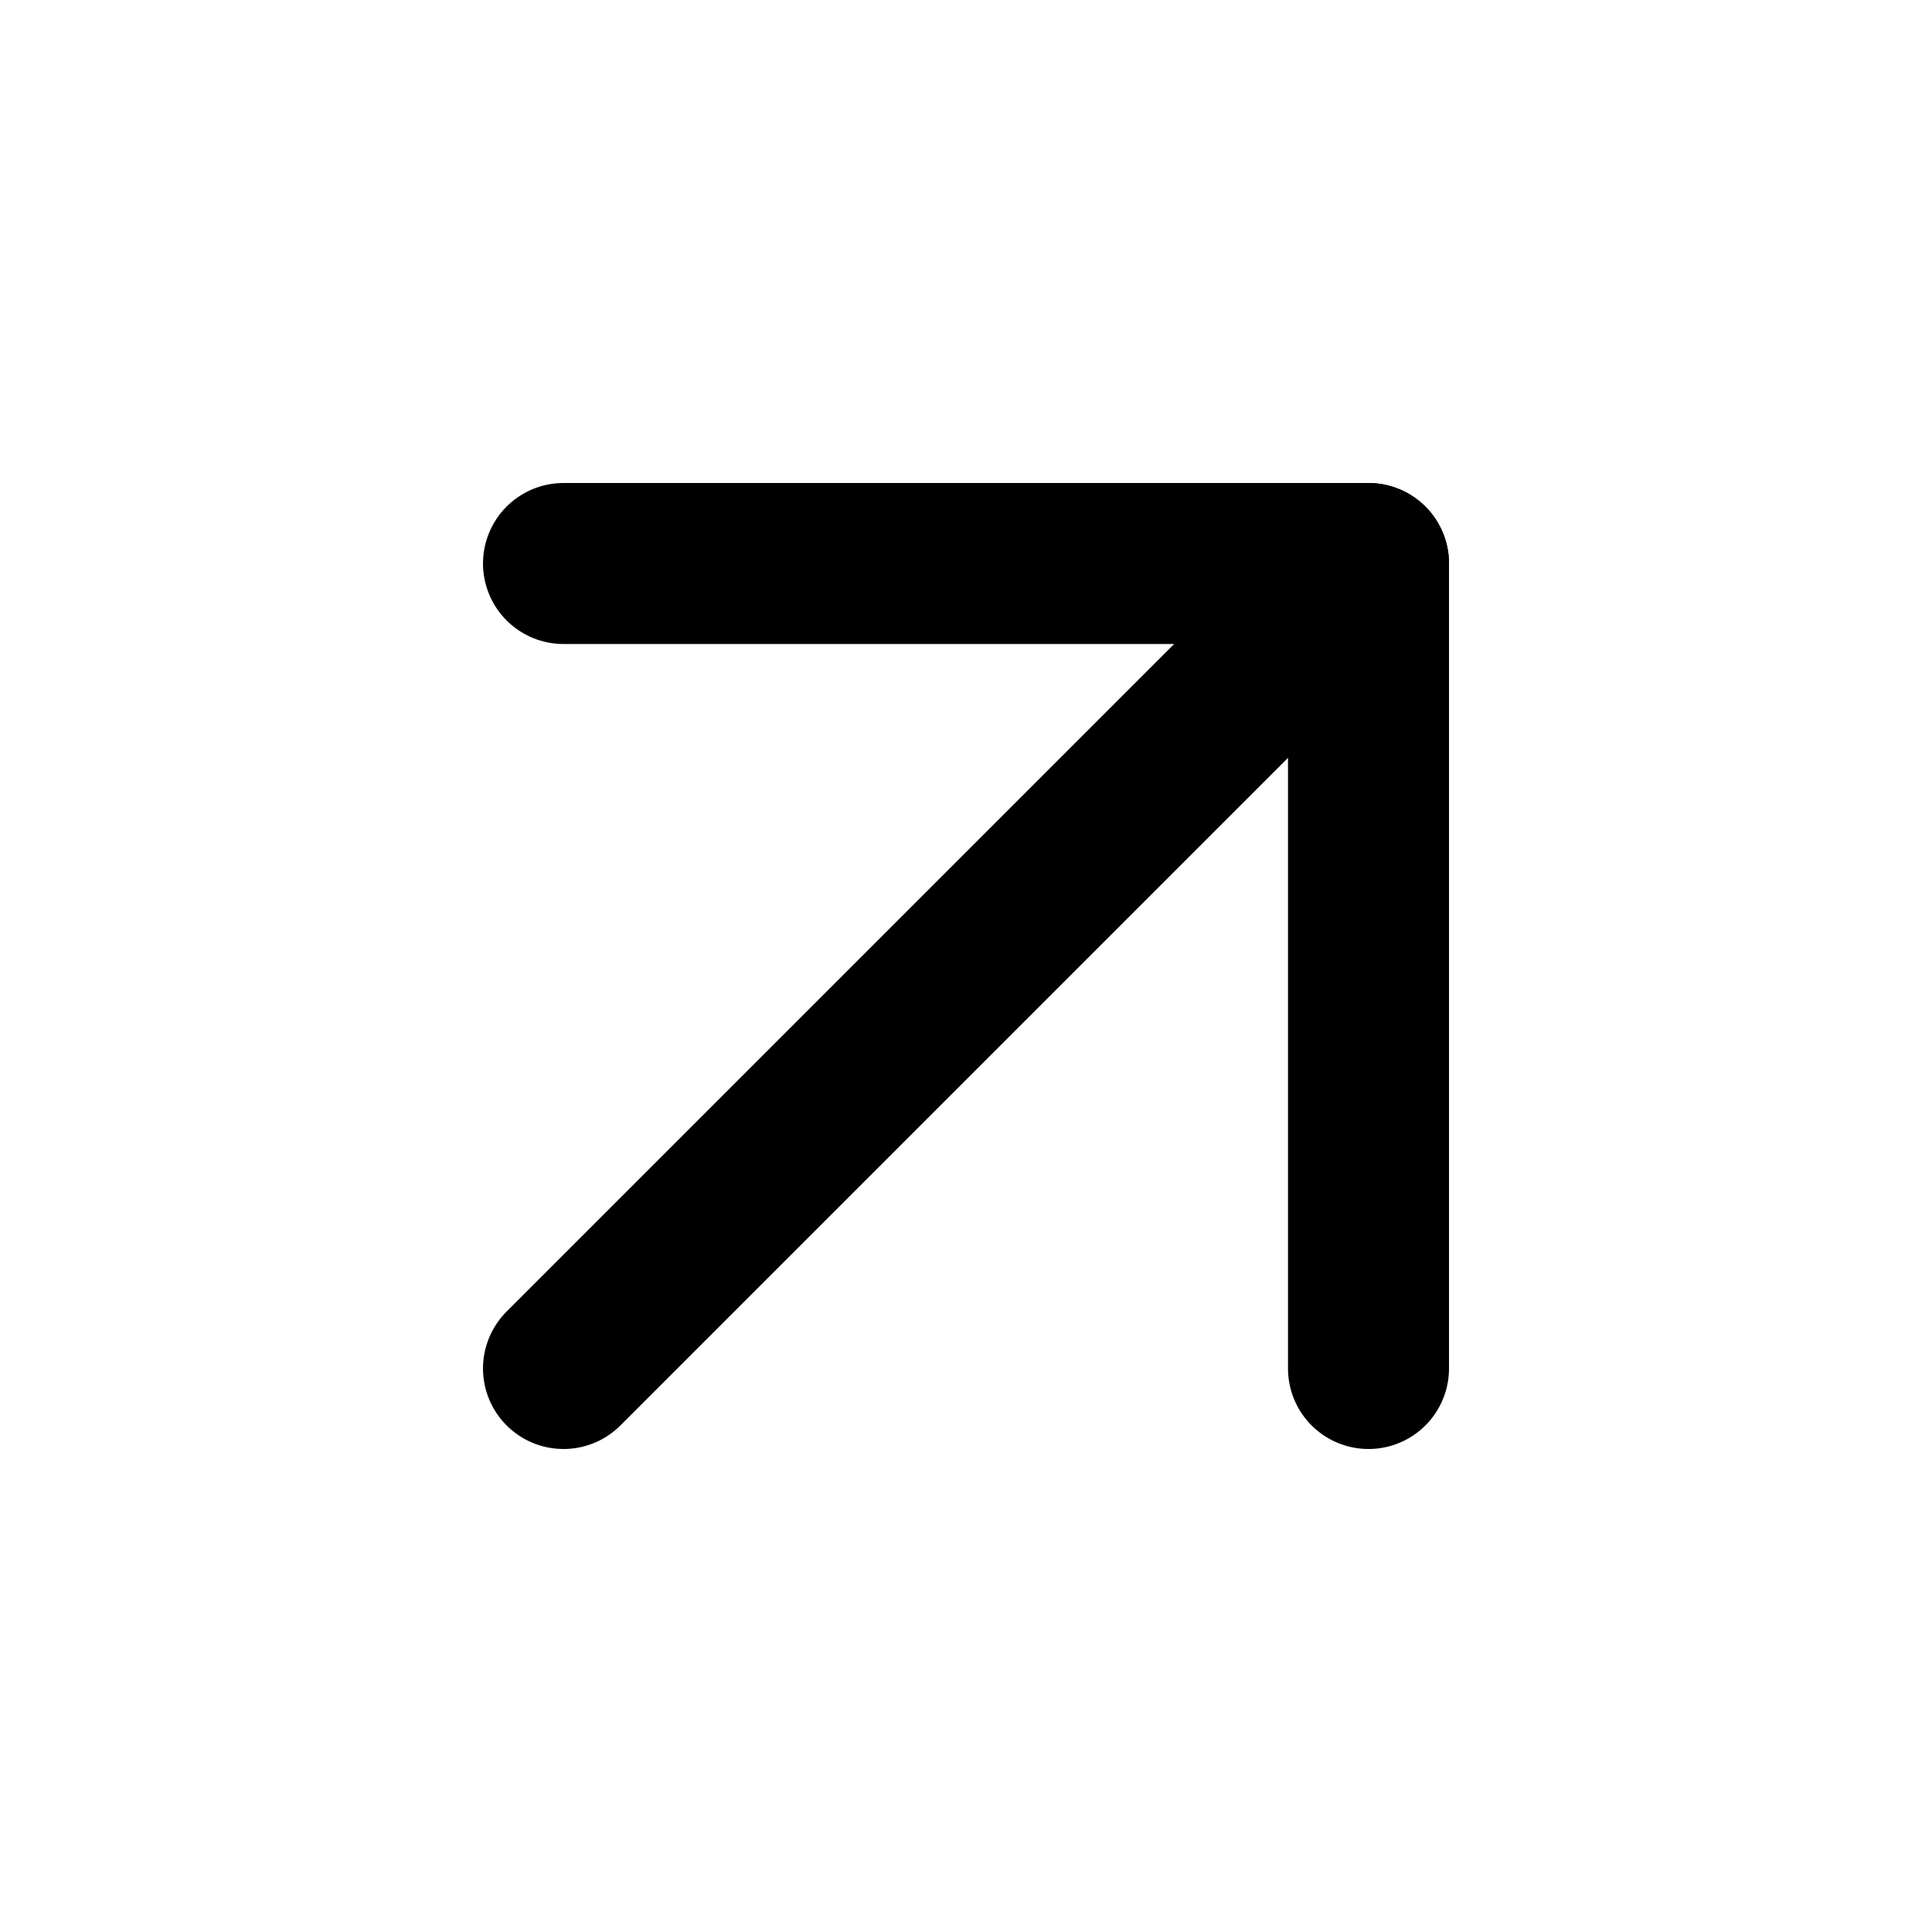
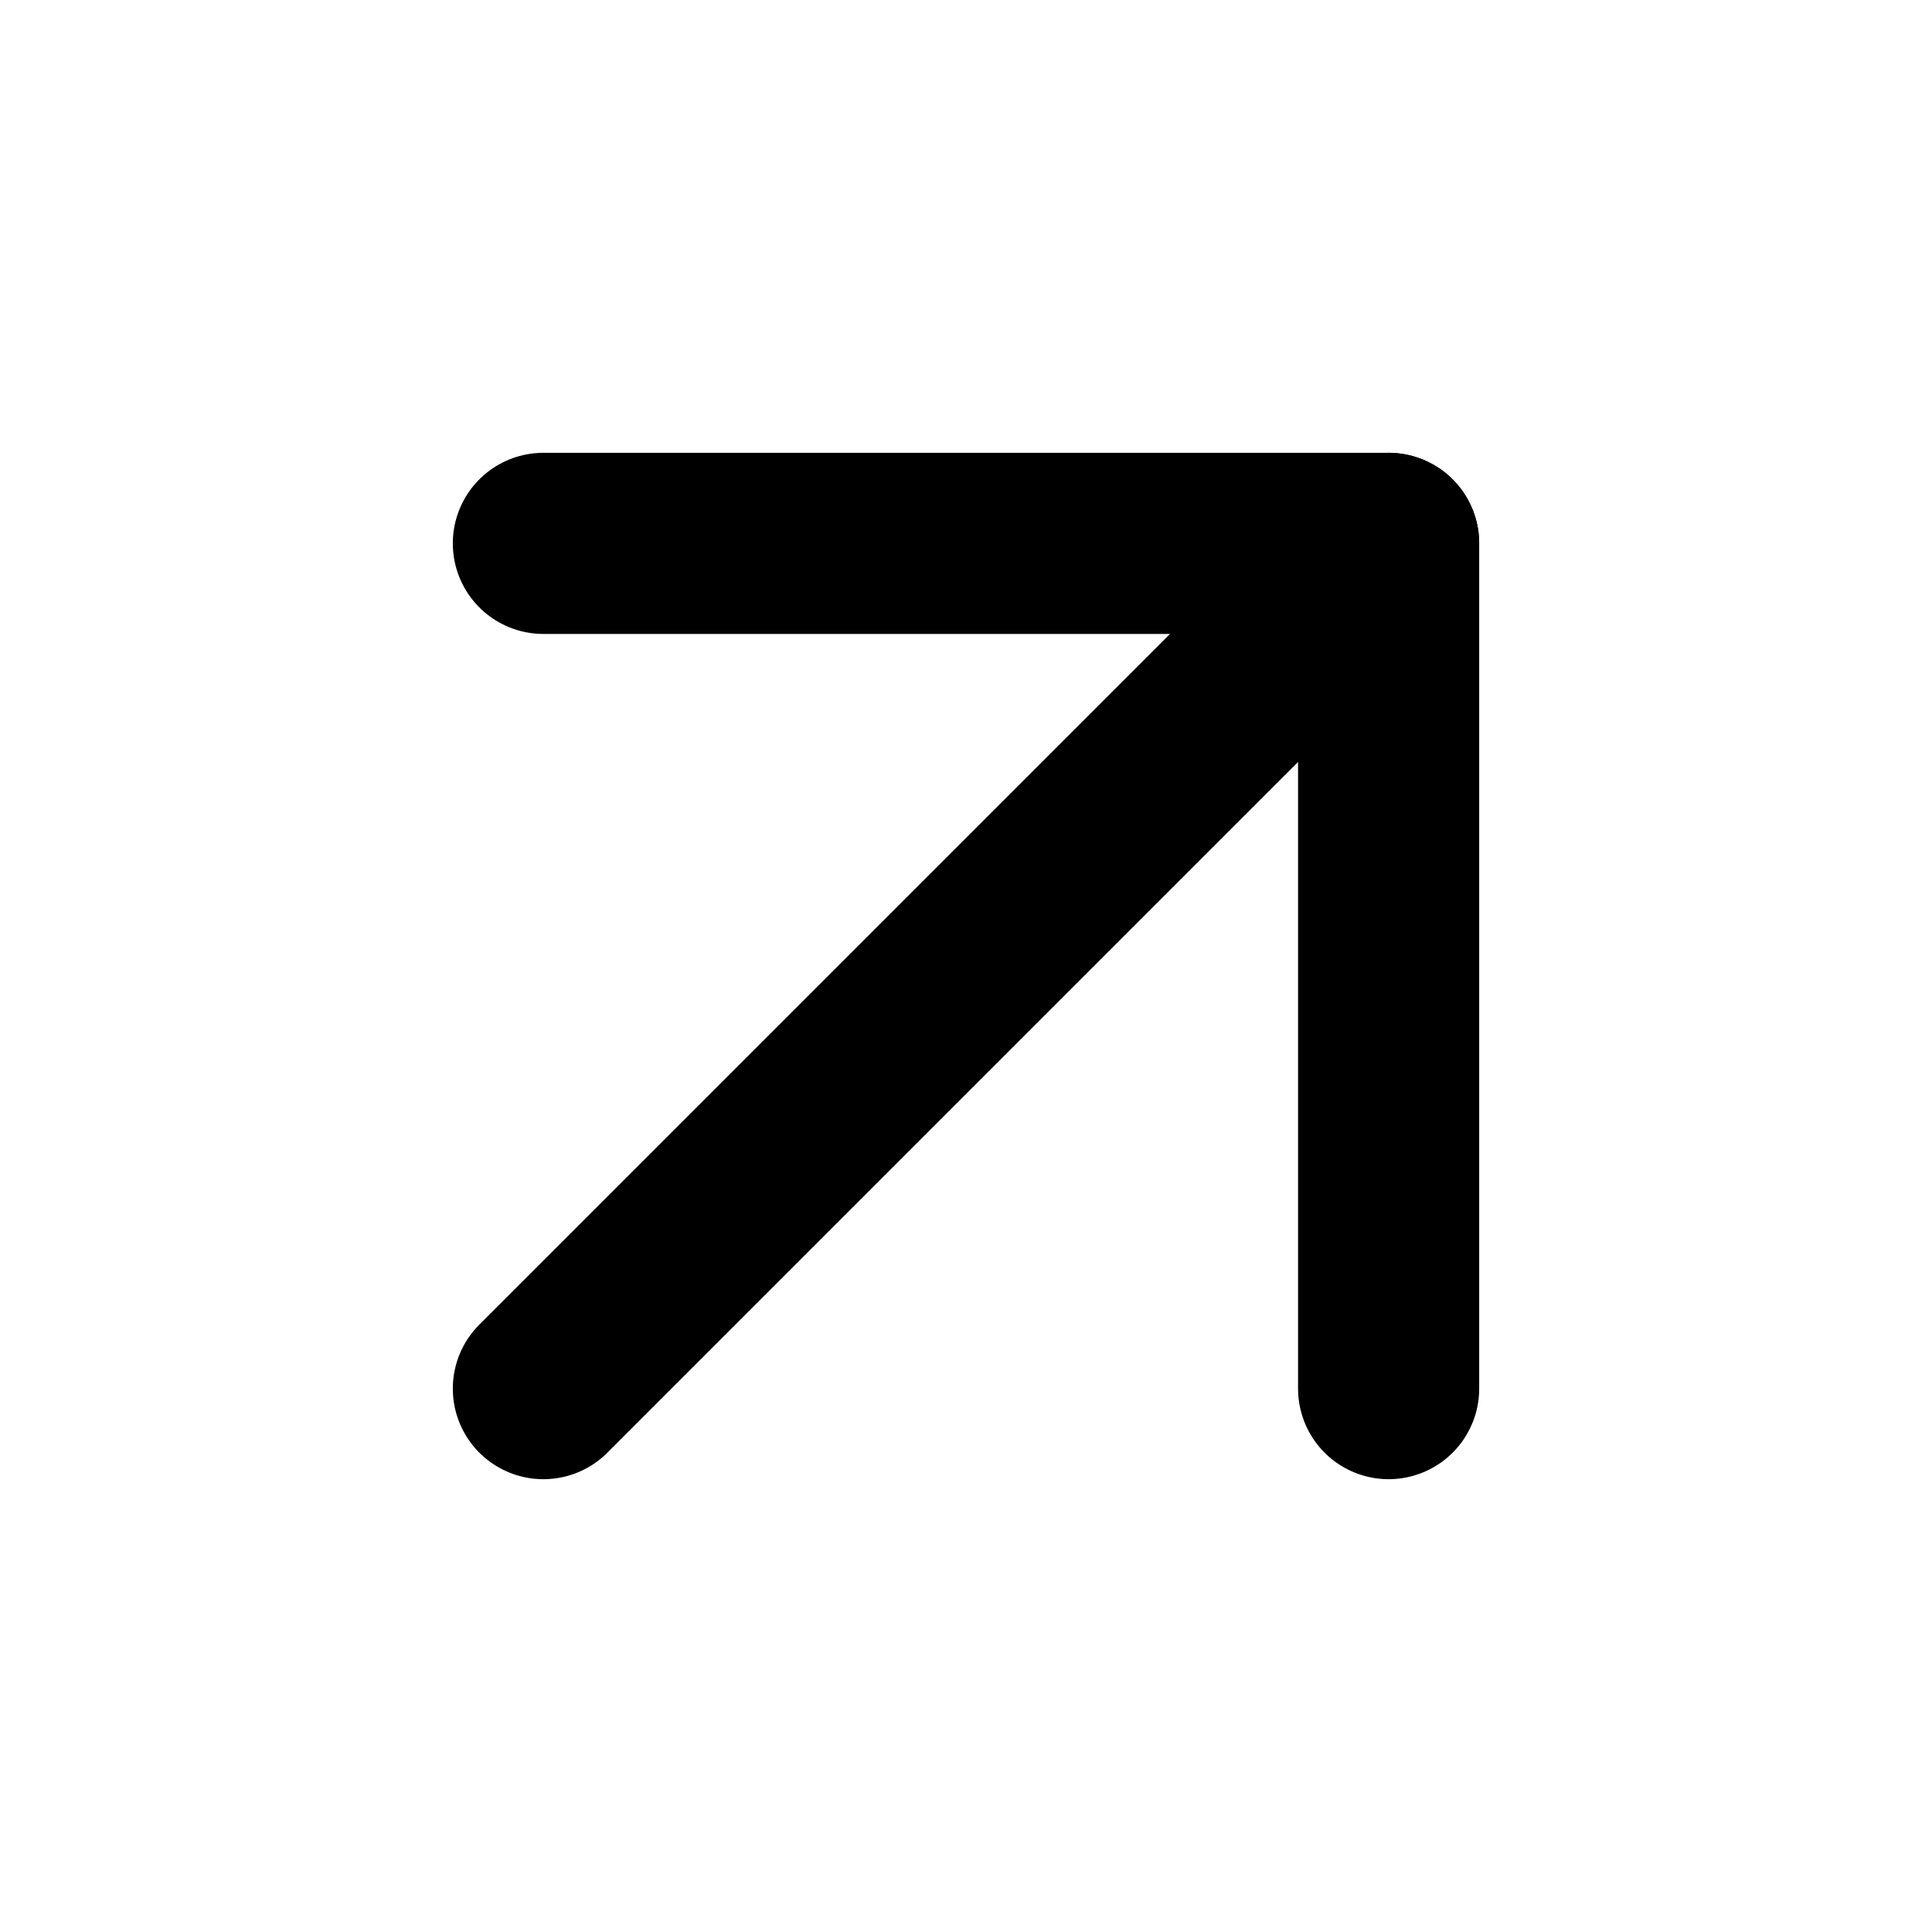
- <svg xmlns="http://www.w3.org/2000/svg" width="24" height="24" viewBox="0 0 24 24" fill="none" stroke="currentColor" stroke-width="2" stroke-linecap="round" stroke-linejoin="round" class="lucide lucide-arrow-up-right-icon lucide-arrow-up-right">
-   <path d="M7 7h10v10" />
-   <path d="M7 17 17 7" />
+ <svg xmlns="http://www.w3.org/2000/svg" width="16" height="16" viewBox="0 0 16 16" fill="none">
+   <path d="M4.5 11.5L11.5 4.5" stroke="black" stroke-width="1.5" stroke-linecap="round" stroke-linejoin="round" />
+   <path d="M4.5 4.5L11.5 4.5L11.5 11.5" stroke="black" stroke-width="1.5" stroke-linecap="round" stroke-linejoin="round" />
</svg>
